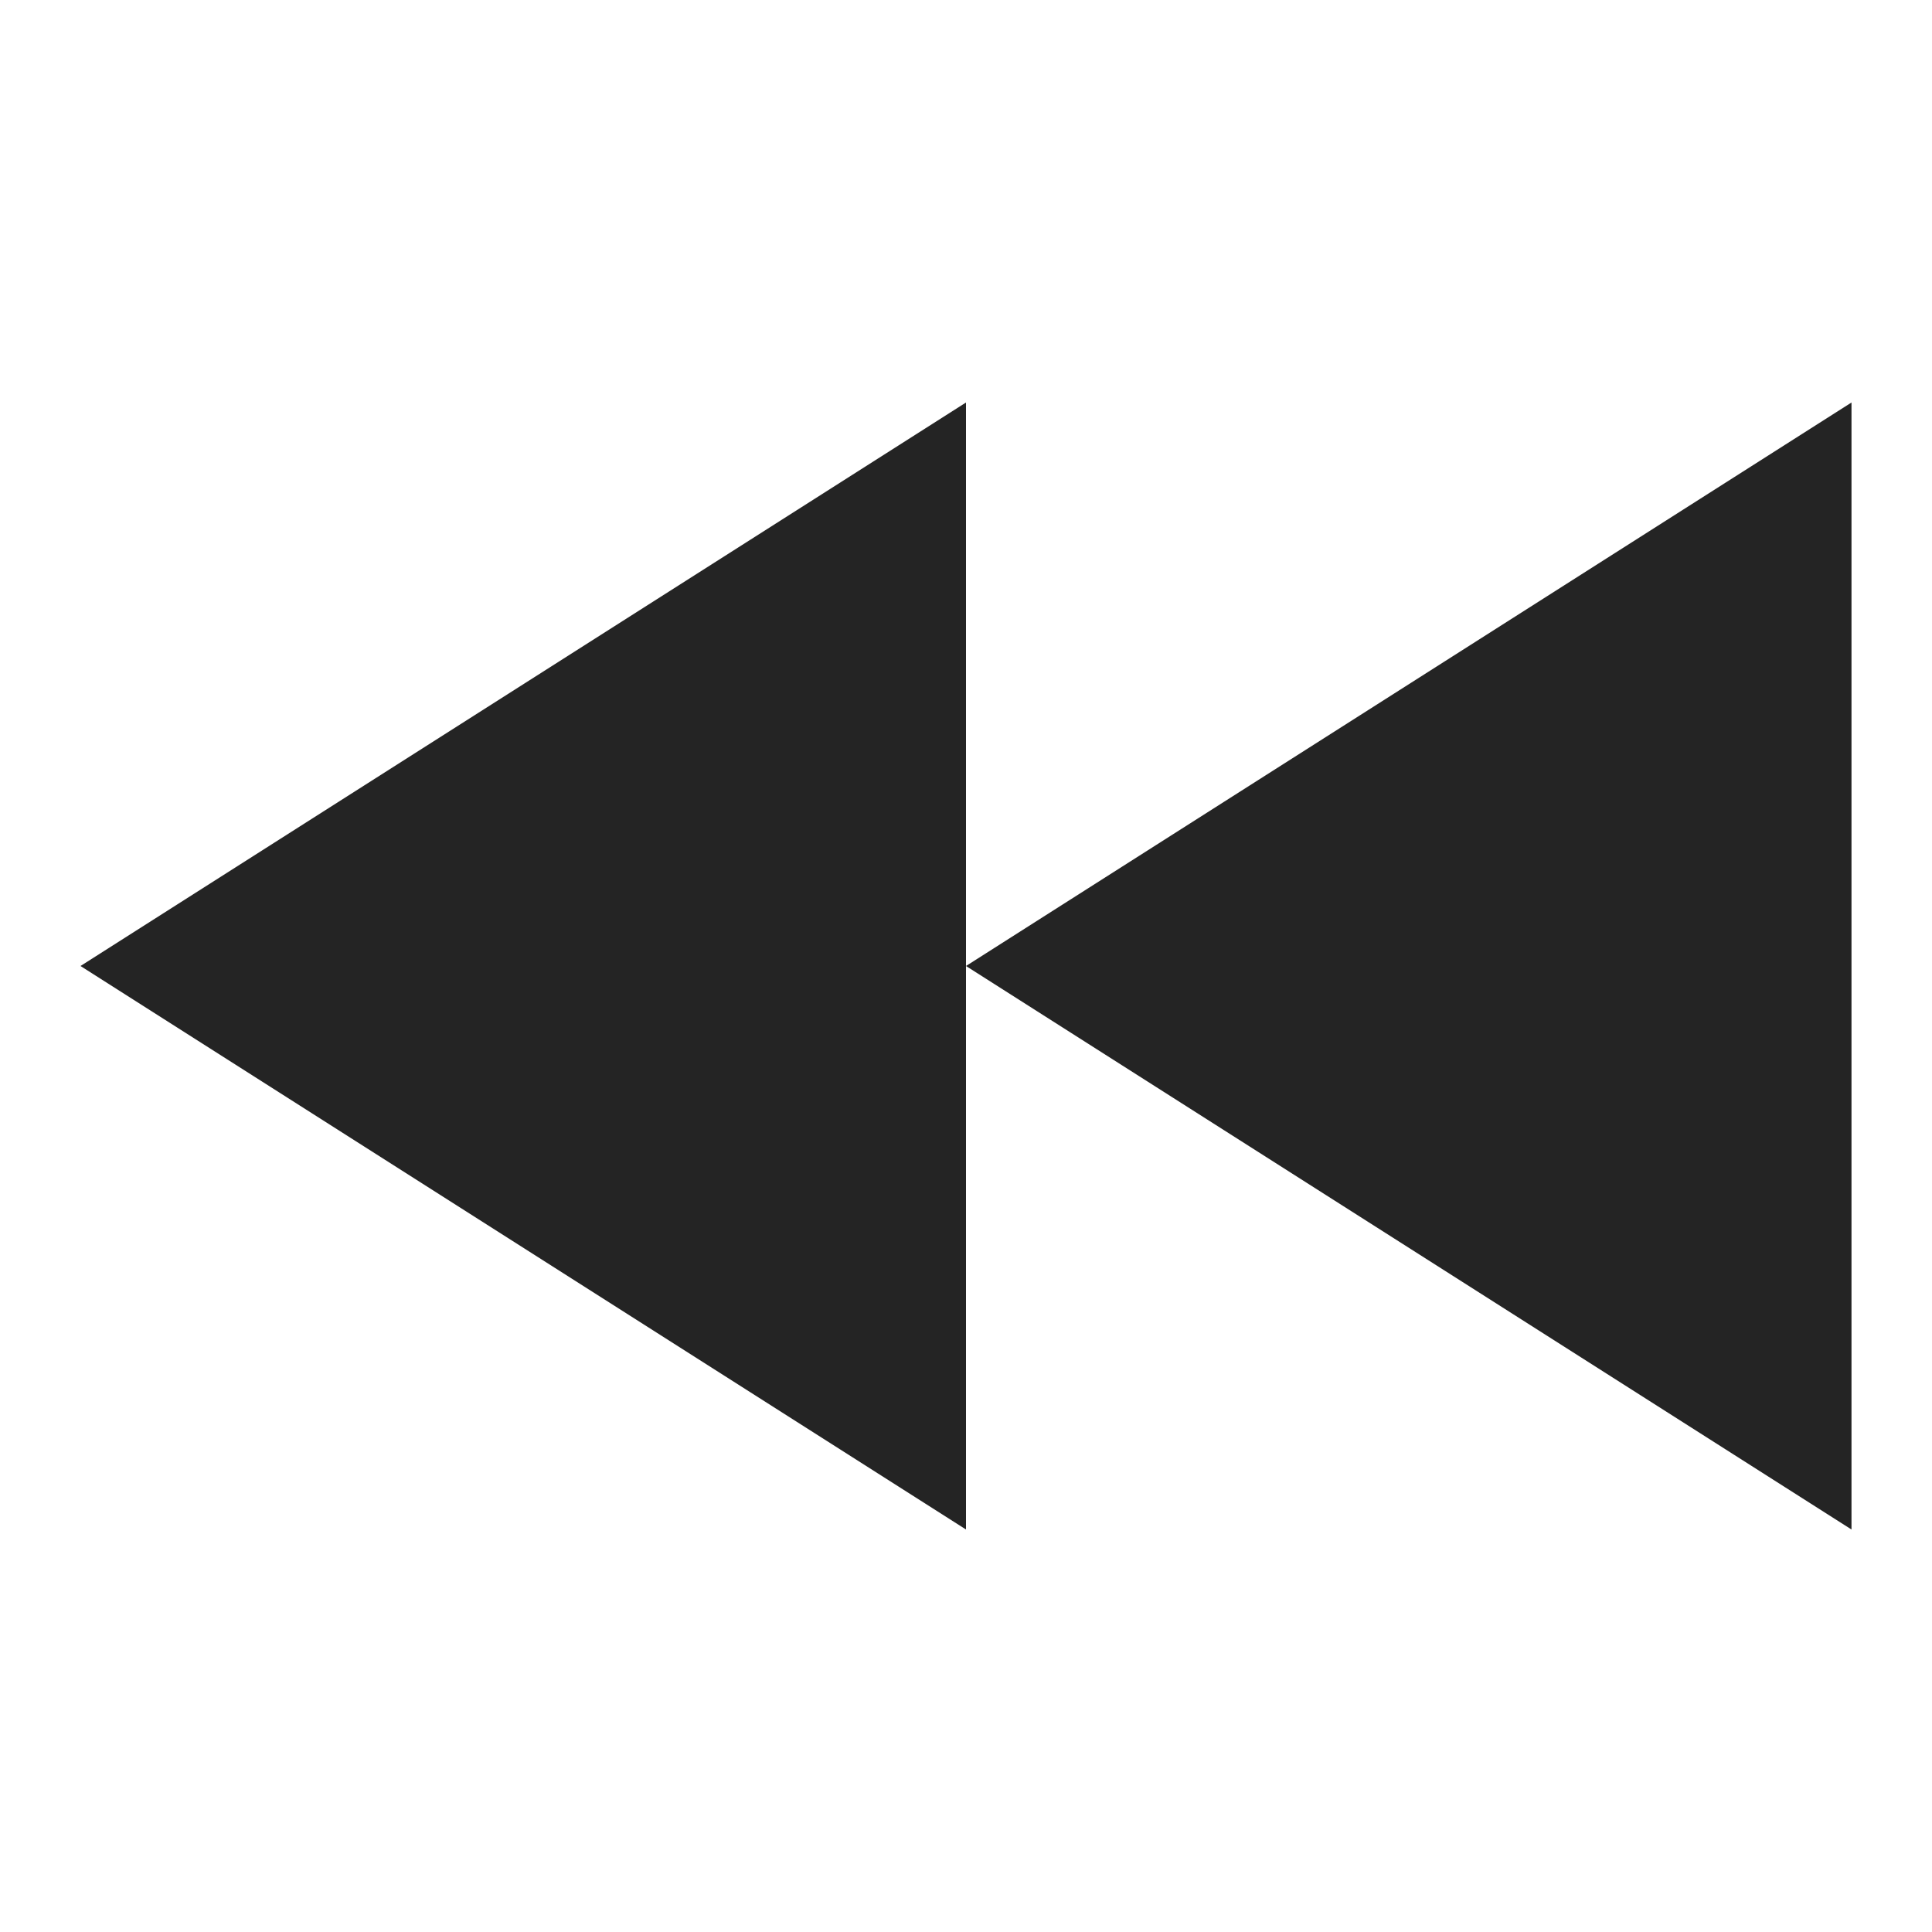
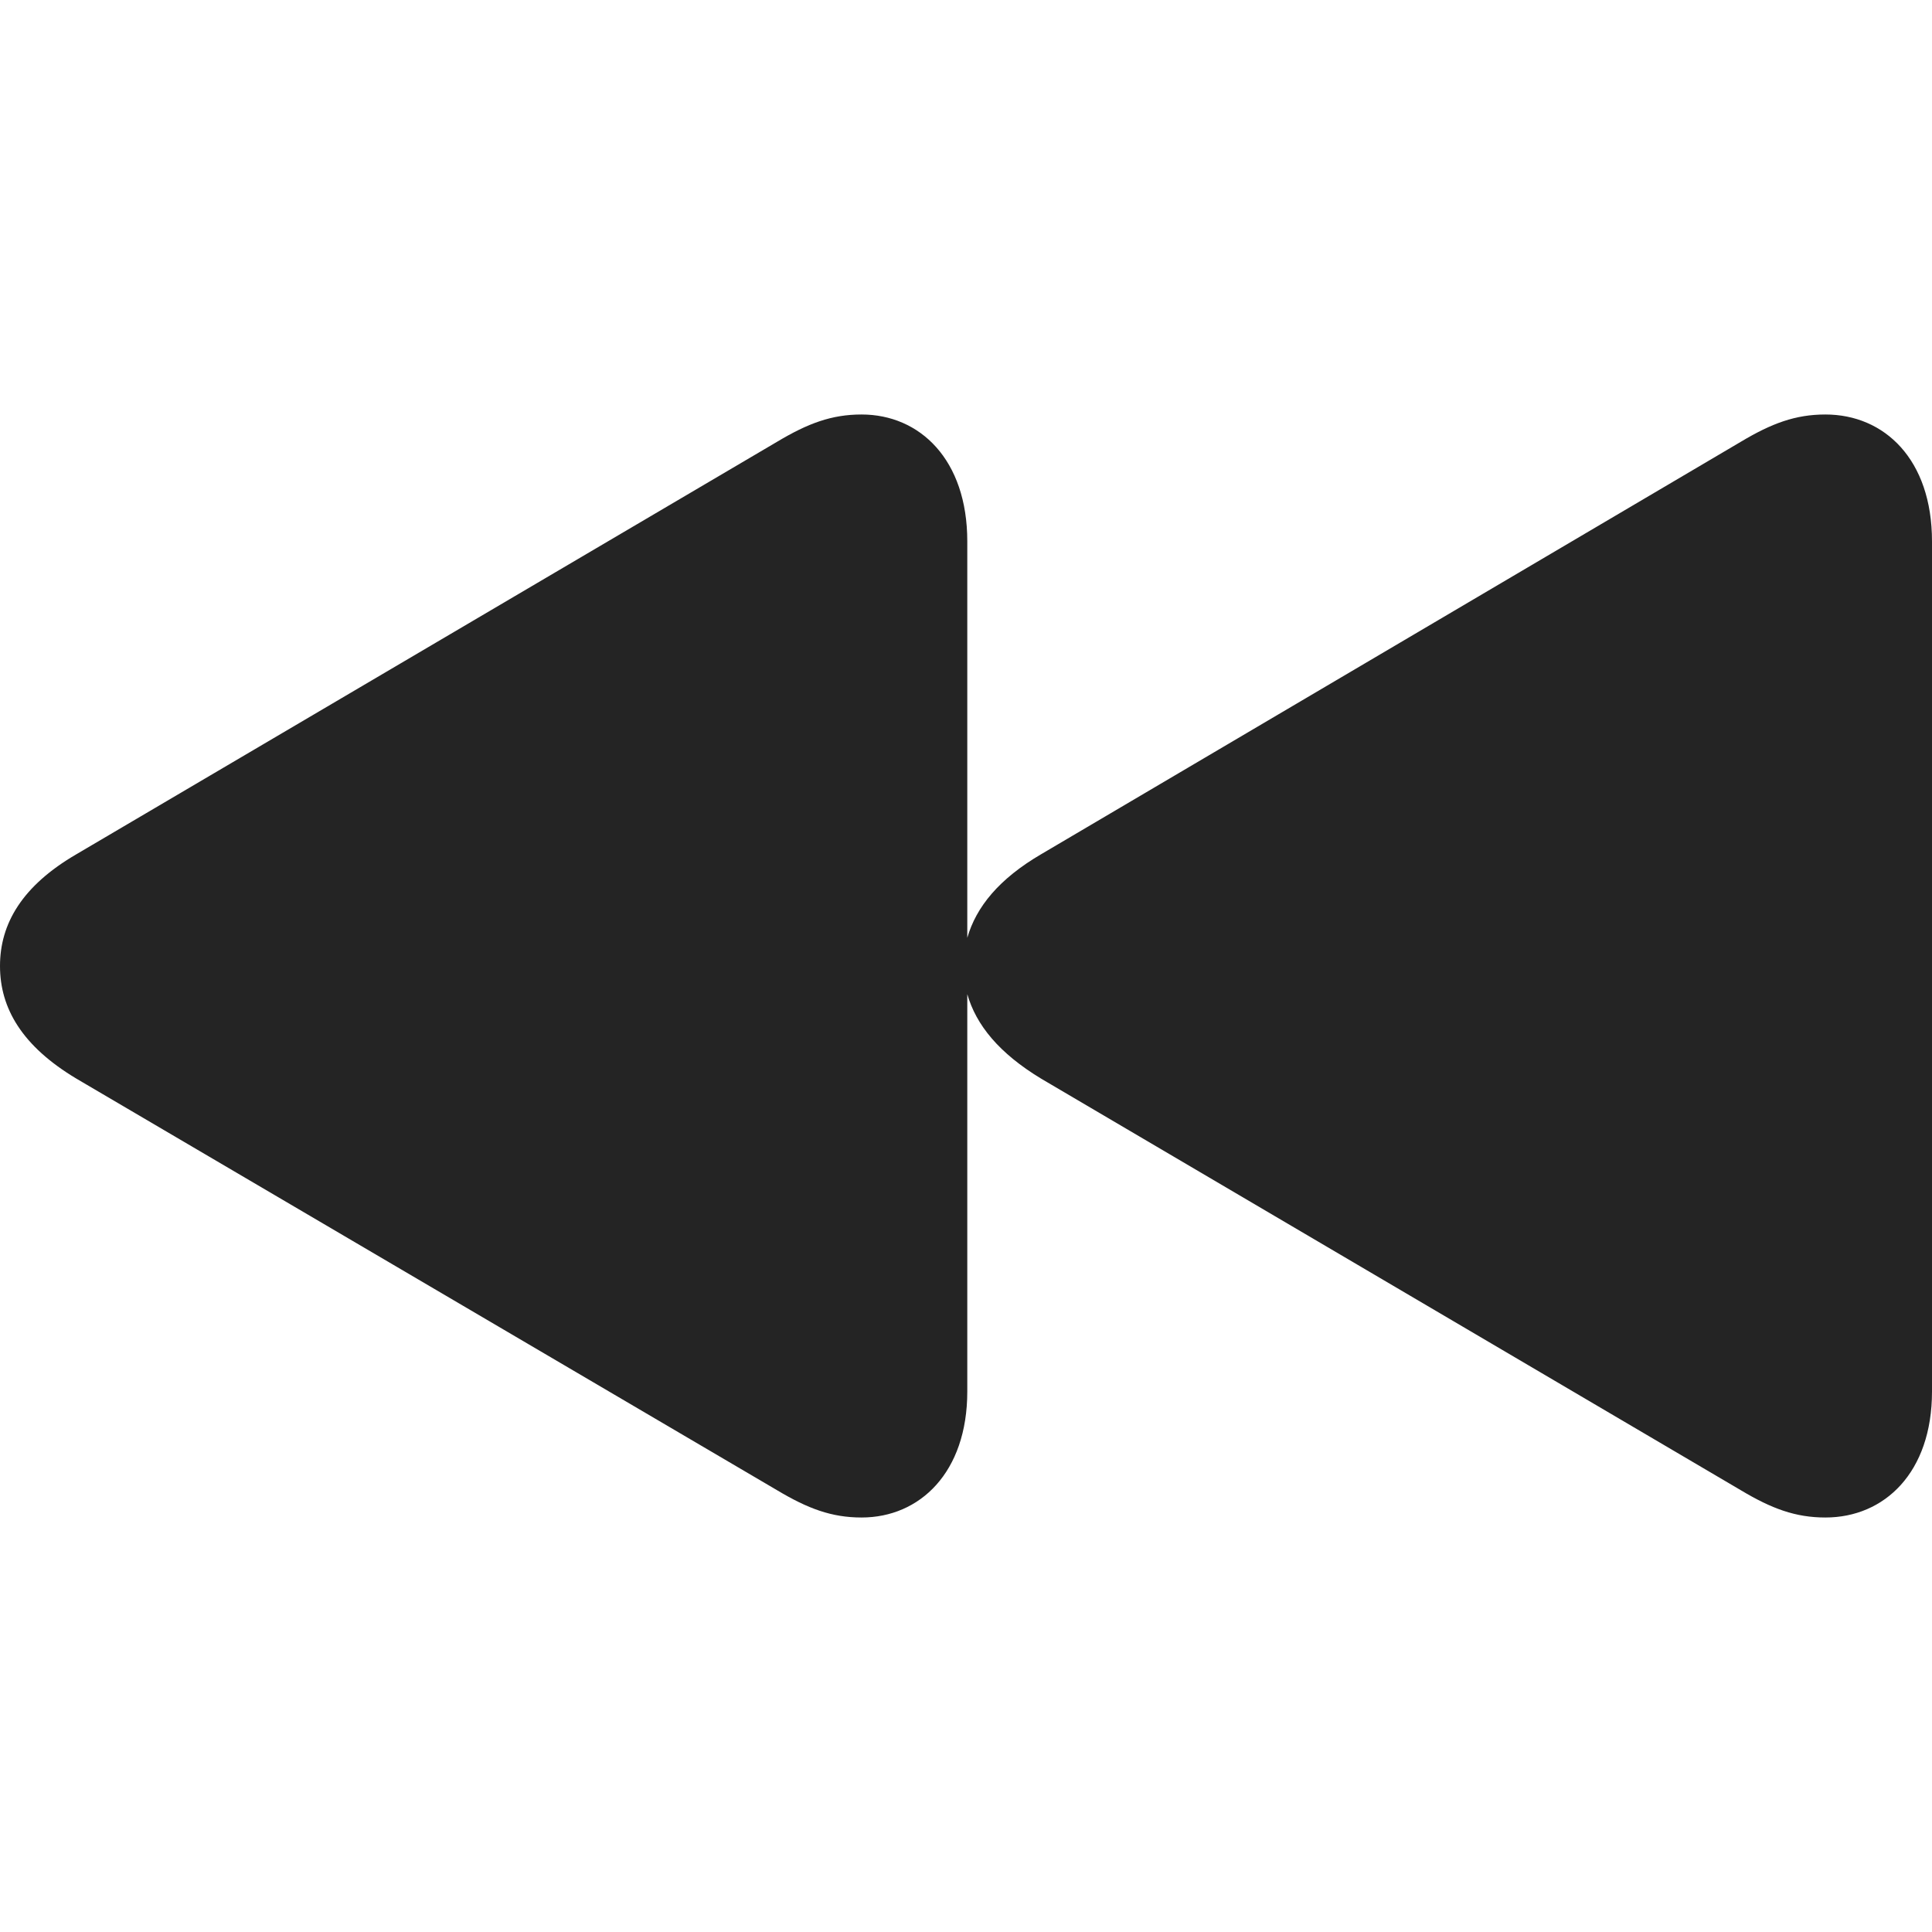
<svg xmlns="http://www.w3.org/2000/svg" width="24" height="24" viewBox="0 0 24 24">
  <style id="current-color-scheme">.ColorScheme-Text{color:#242424}</style>
-   <g class="ColorScheme-Text" fill="none" stroke="currentColor" stroke-width="1.7" stroke-linecap="round" stroke-linejoin="round">
-     <path d="m12 5-11 7 11 7Zm11 0-11 7 11 7Z" fill="currentColor" stroke="none" />
+   <g class="ColorScheme-Text" fill="currentColor">
+     <path d="M10.703 18.851C11.425 18.851 12.016 18.293 12.016 17.286V12.35C12.126 12.733 12.41 13.083 12.936 13.401L21.625 18.512C22.008 18.741 22.304 18.851 22.676 18.851C23.409 18.851 24.0 18.293 24.0 17.286V6.725C24.0 5.707 23.409 5.149 22.676 5.149C22.304 5.149 22.008 5.259 21.625 5.488L12.936 10.61C12.41 10.917 12.126 11.267 12.016 11.65V6.725C12.016 5.707 11.425 5.149 10.703 5.149C10.331 5.149 10.036 5.259 9.653 5.488L0.952 10.61C0.274 11.004 4.440892098500626e-16 11.475 4.440892098500626e-16 12.0C4.440892098500626e-16 12.525 0.274 12.996 0.952 13.401L9.653 18.512C10.036 18.741 10.331 18.851 10.703 18.851Z" />
  </g>
</svg>
